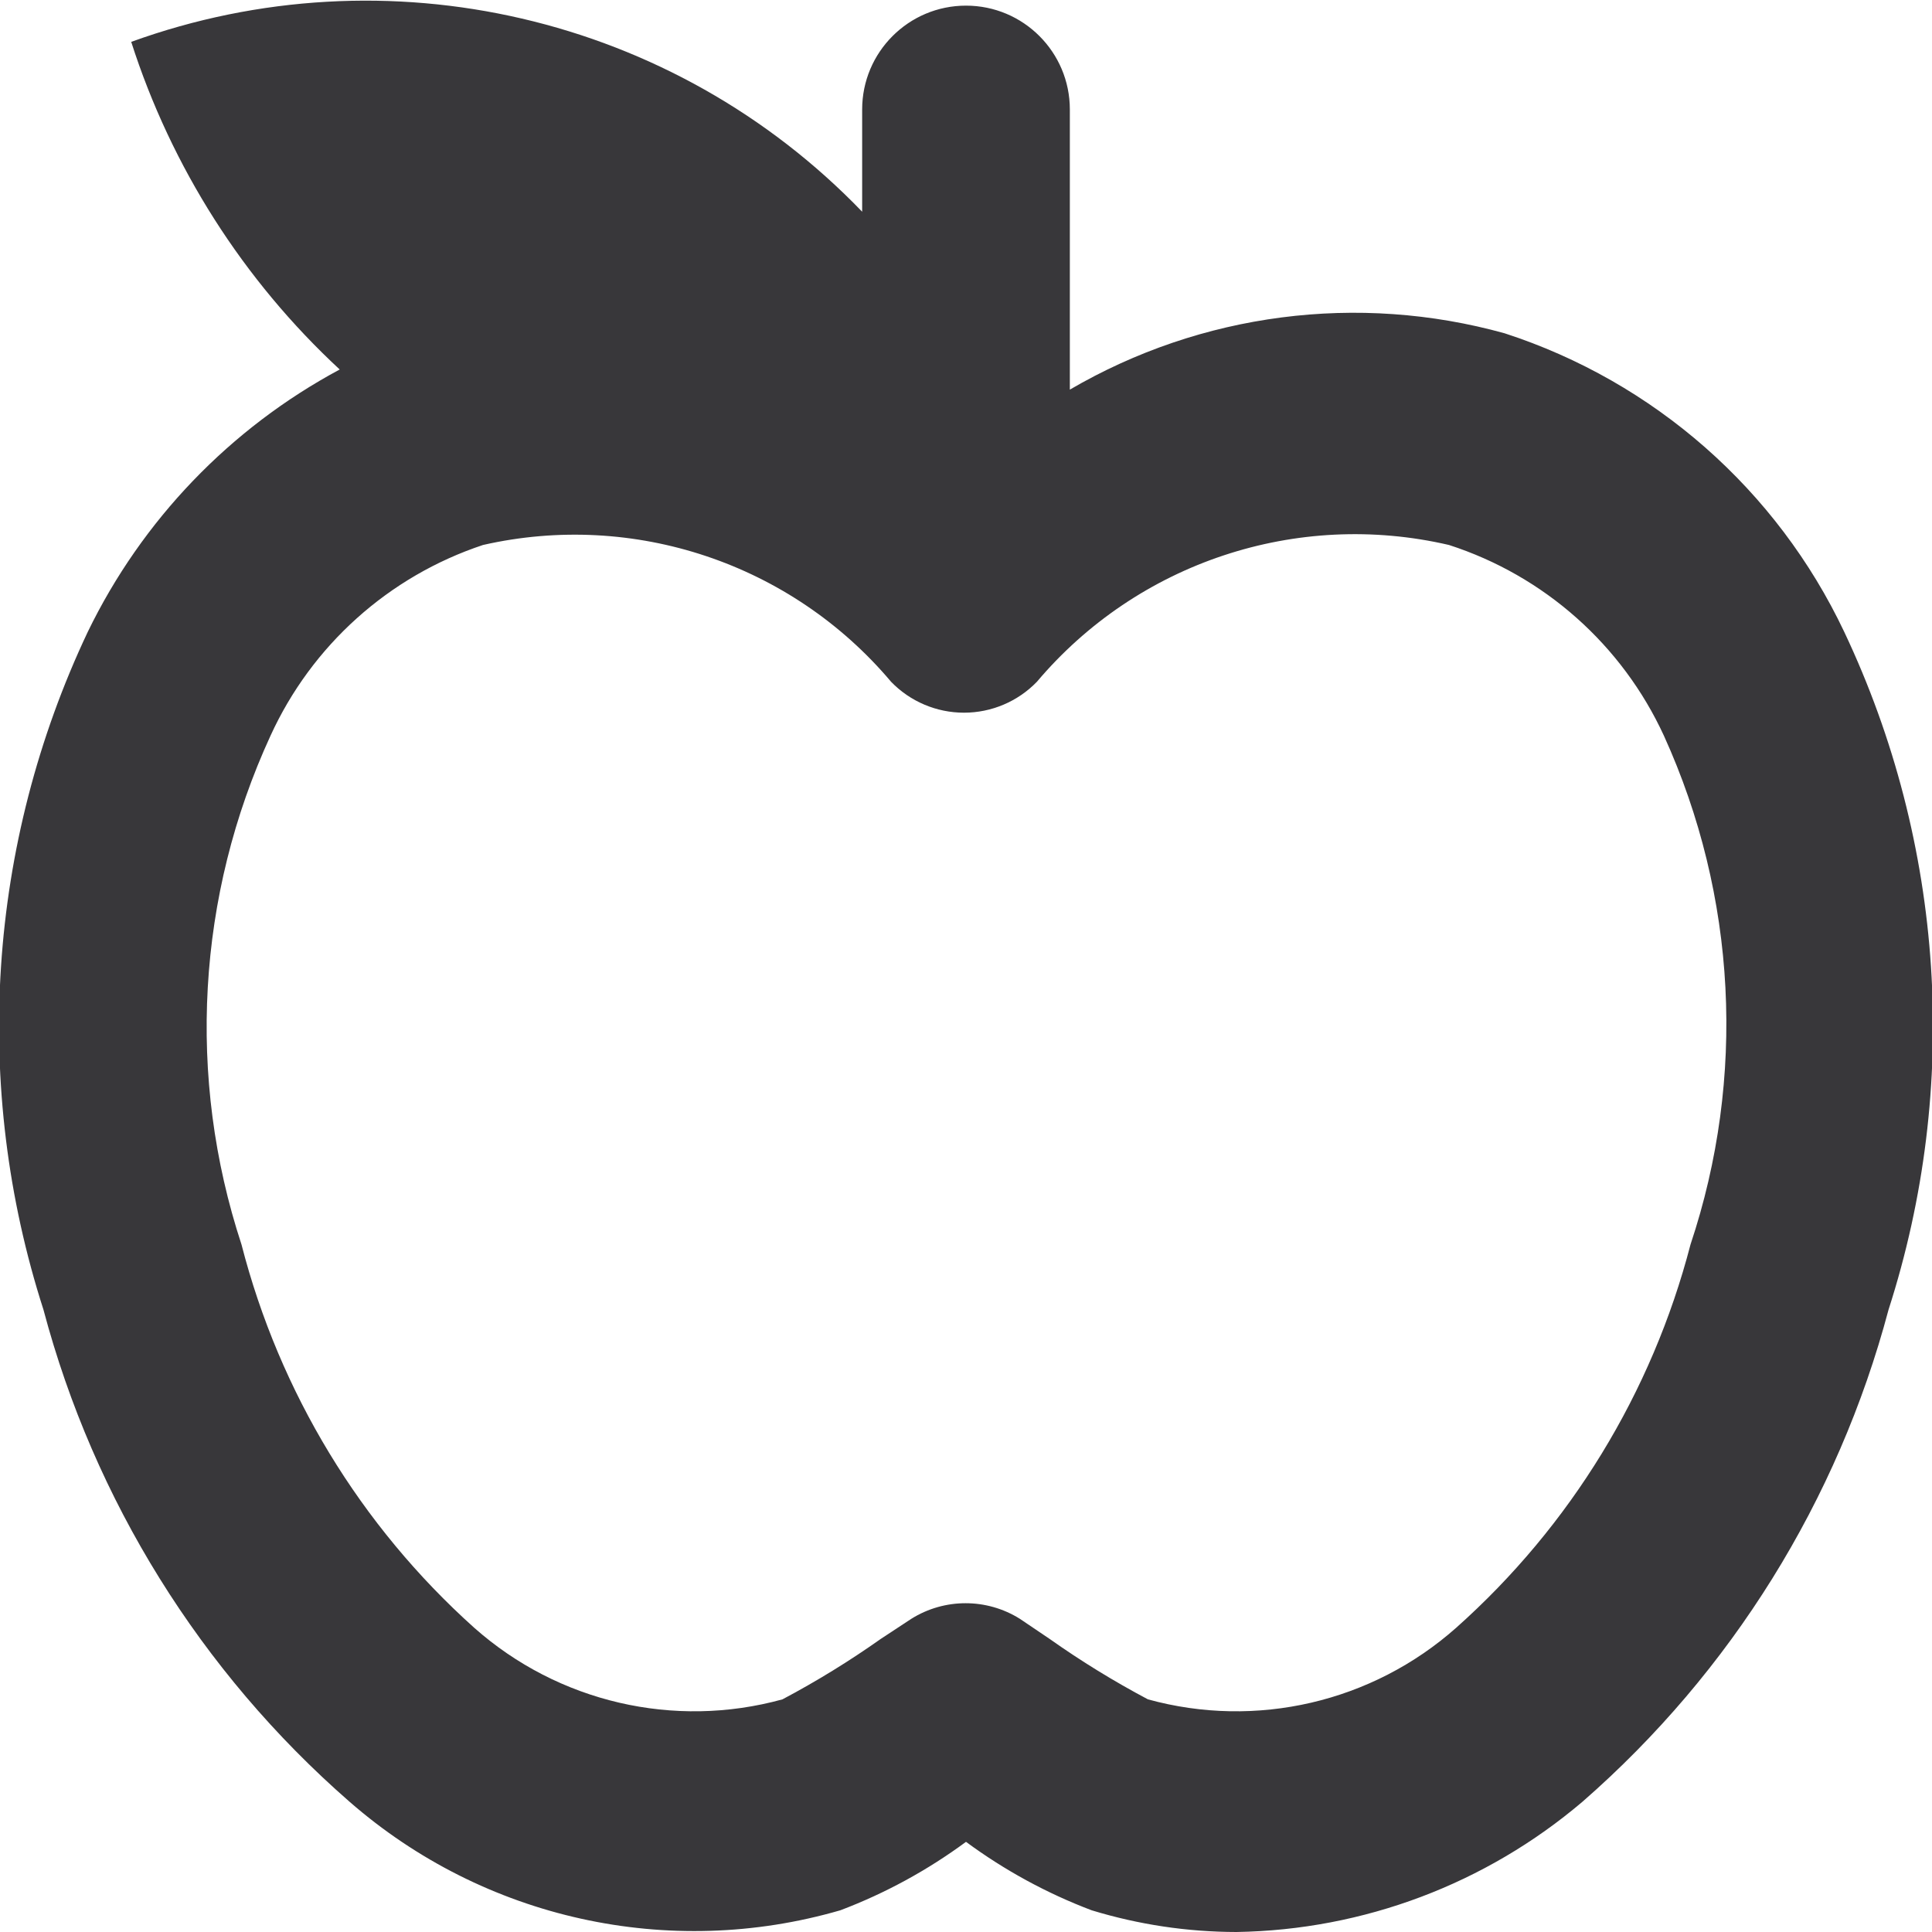
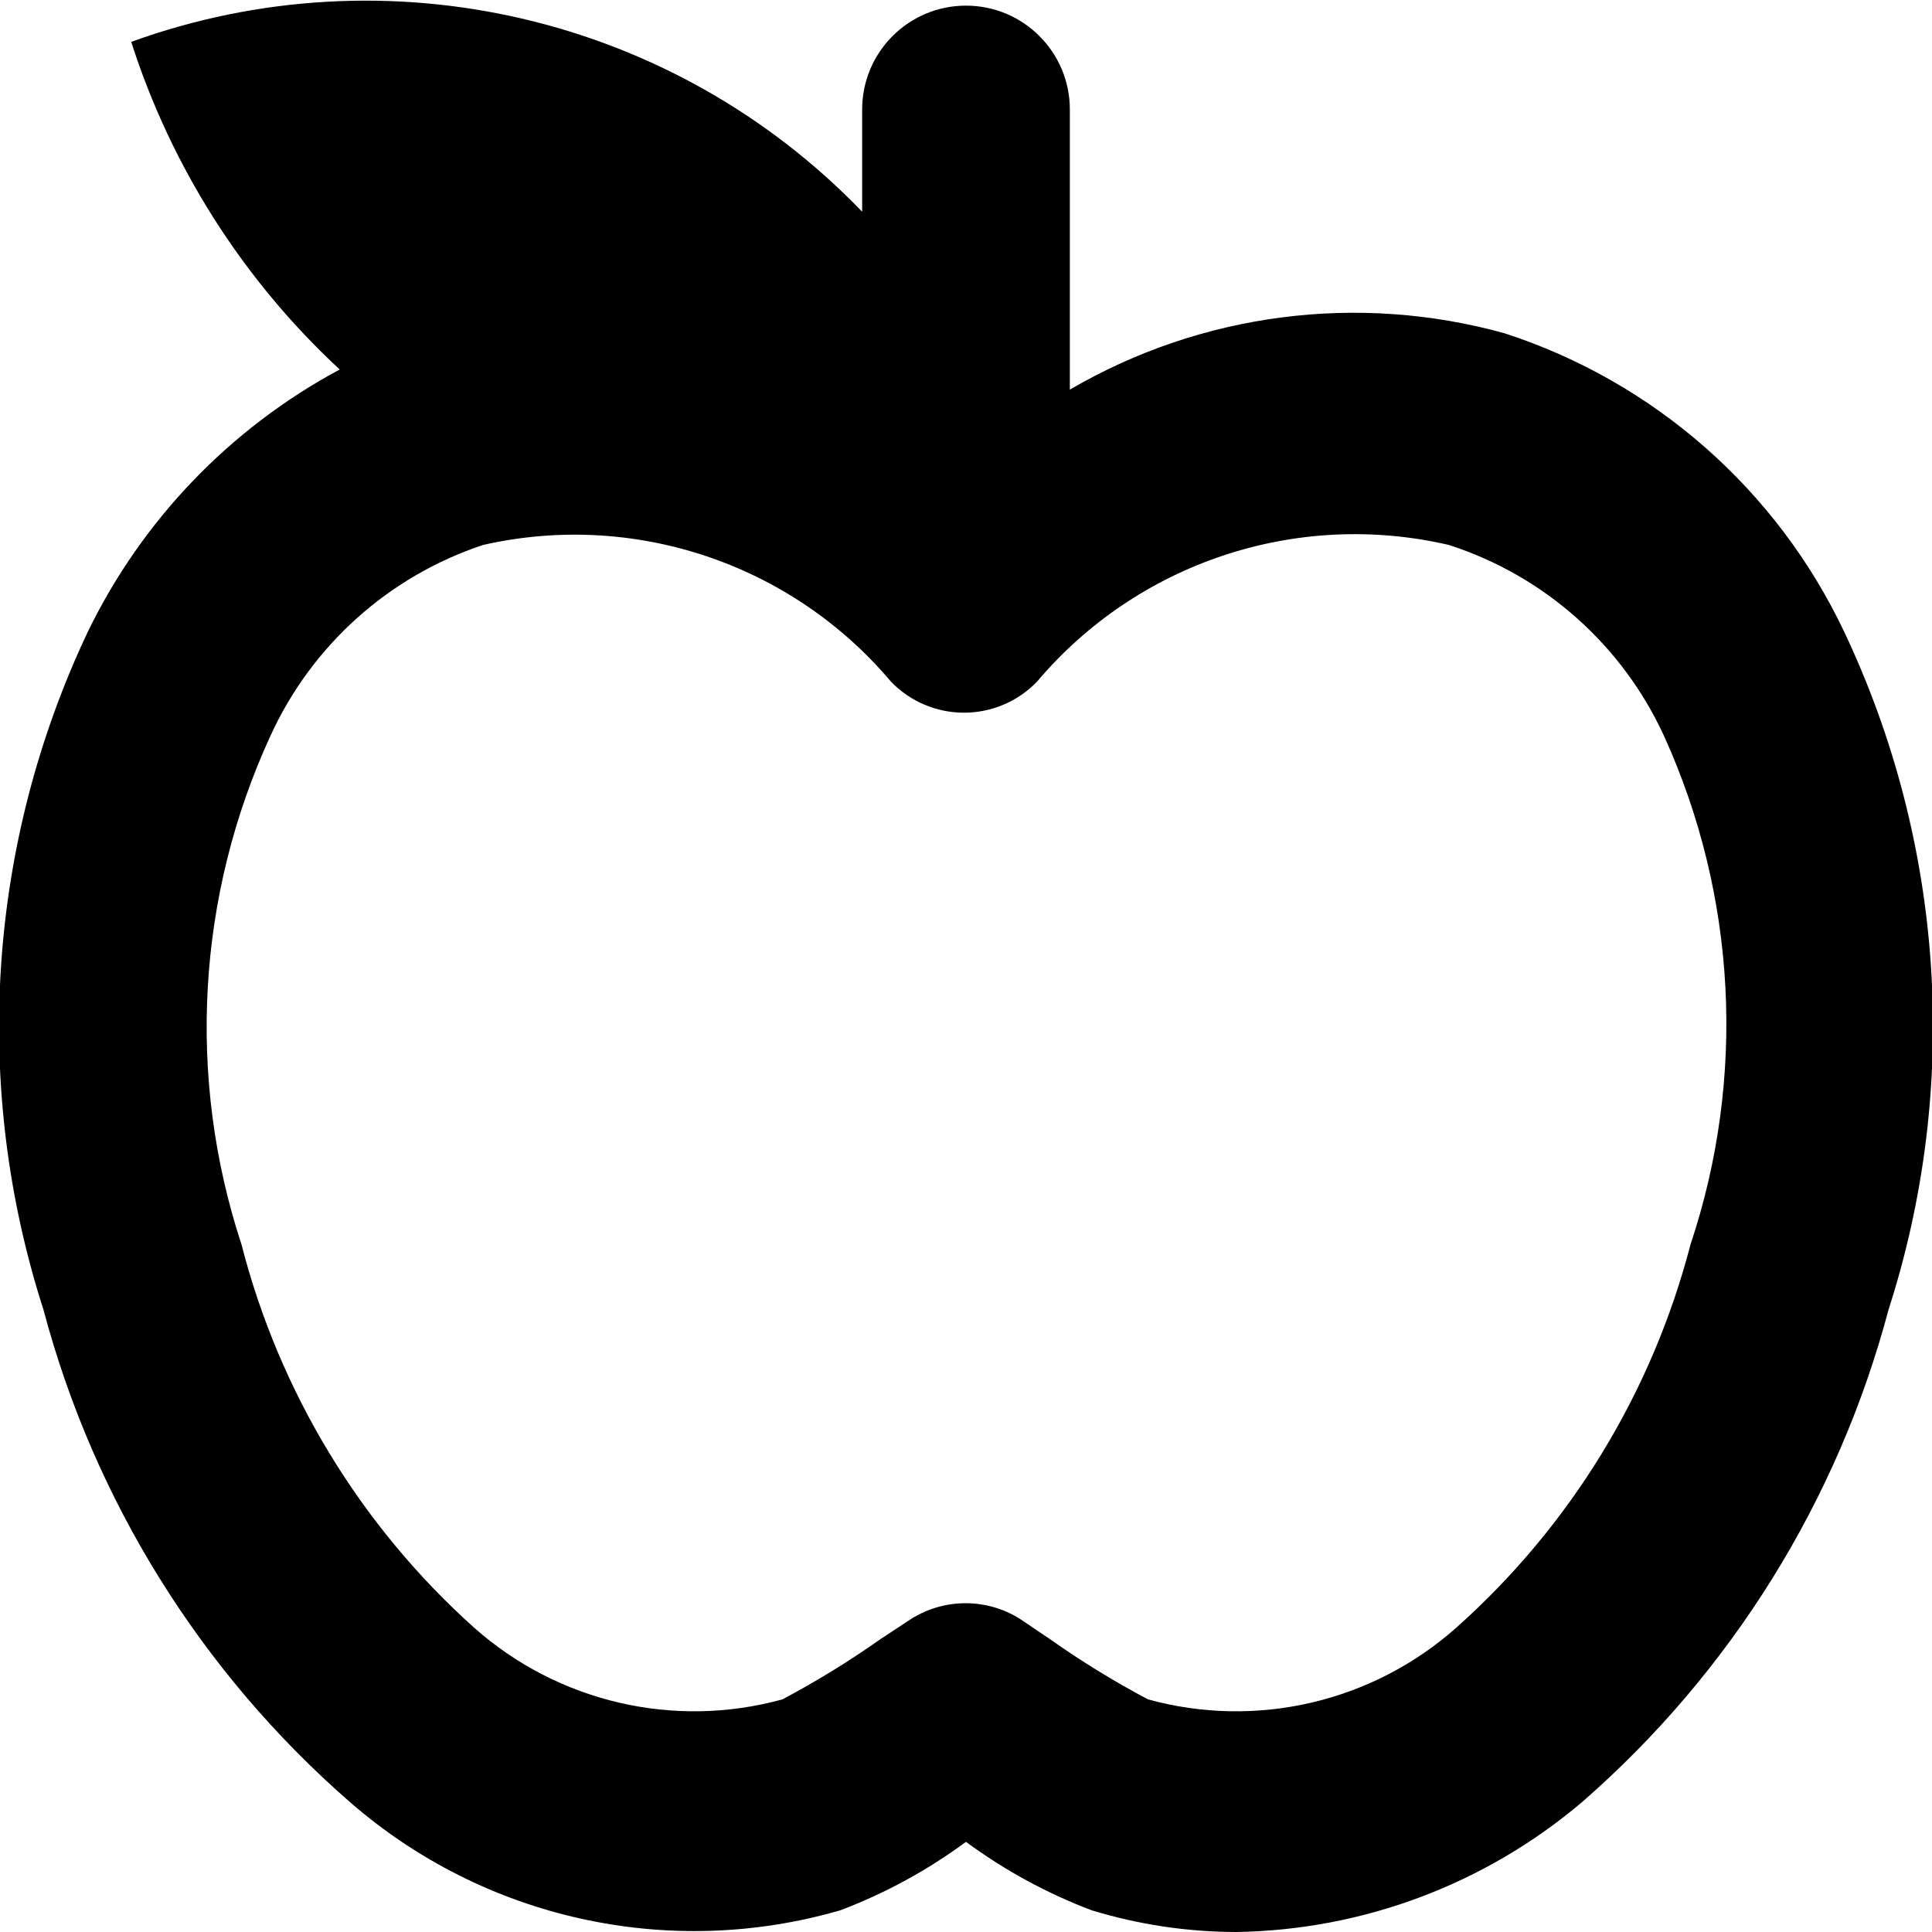
<svg xmlns="http://www.w3.org/2000/svg" viewBox="0 0 24 24">
-   <defs>
-     <style>.cls-1{fill:#38373a;}</style>
-   </defs>
+   <defs />
  <g id="Layer_2" data-name="Layer 2">
    <g id="_24px" data-name="24px">
      <path id="Donation" class="cls-1" d="M22.91,7.85a7.09,7.09,0,0,0-4.22-3.71h0a7,7,0,0,0-5.4.7V1.36a1.29,1.29,0,1,0-2.58,0V2.63A8.56,8.56,0,0,0,1.63.52h0A9.51,9.51,0,0,0,4.22,4.59,7.33,7.33,0,0,0,1.09,7.85a11.47,11.47,0,0,0-.55,8.42,12.31,12.31,0,0,0,3.8,6.11,6.51,6.51,0,0,0,6.1,1.35A6.52,6.52,0,0,0,12,22.88a6.52,6.52,0,0,0,1.56.85,6.19,6.19,0,0,0,1.8.27,6.8,6.8,0,0,0,4.3-1.62,12.31,12.31,0,0,0,3.8-6.11A11.47,11.47,0,0,0,22.91,7.85ZM21,15.46a9.61,9.61,0,0,1-2.91,4.76,4.12,4.12,0,0,1-3.83.89,11.21,11.21,0,0,1-1.22-.75l-.37-.25a1.27,1.27,0,0,0-1.35,0l-.38.25a11.21,11.21,0,0,1-1.22.75,4.12,4.12,0,0,1-3.83-.89A9.61,9.61,0,0,1,3,15.46a8.65,8.65,0,0,1,.36-6.32A4.44,4.44,0,0,1,6,6.77a5.14,5.14,0,0,1,5.07,1.7,1.26,1.26,0,0,0,1.81,0A5.17,5.17,0,0,1,18,6.77a4.44,4.44,0,0,1,2.67,2.37A8.65,8.65,0,0,1,21,15.46Z" />
    </g>
  </g>
</svg>
